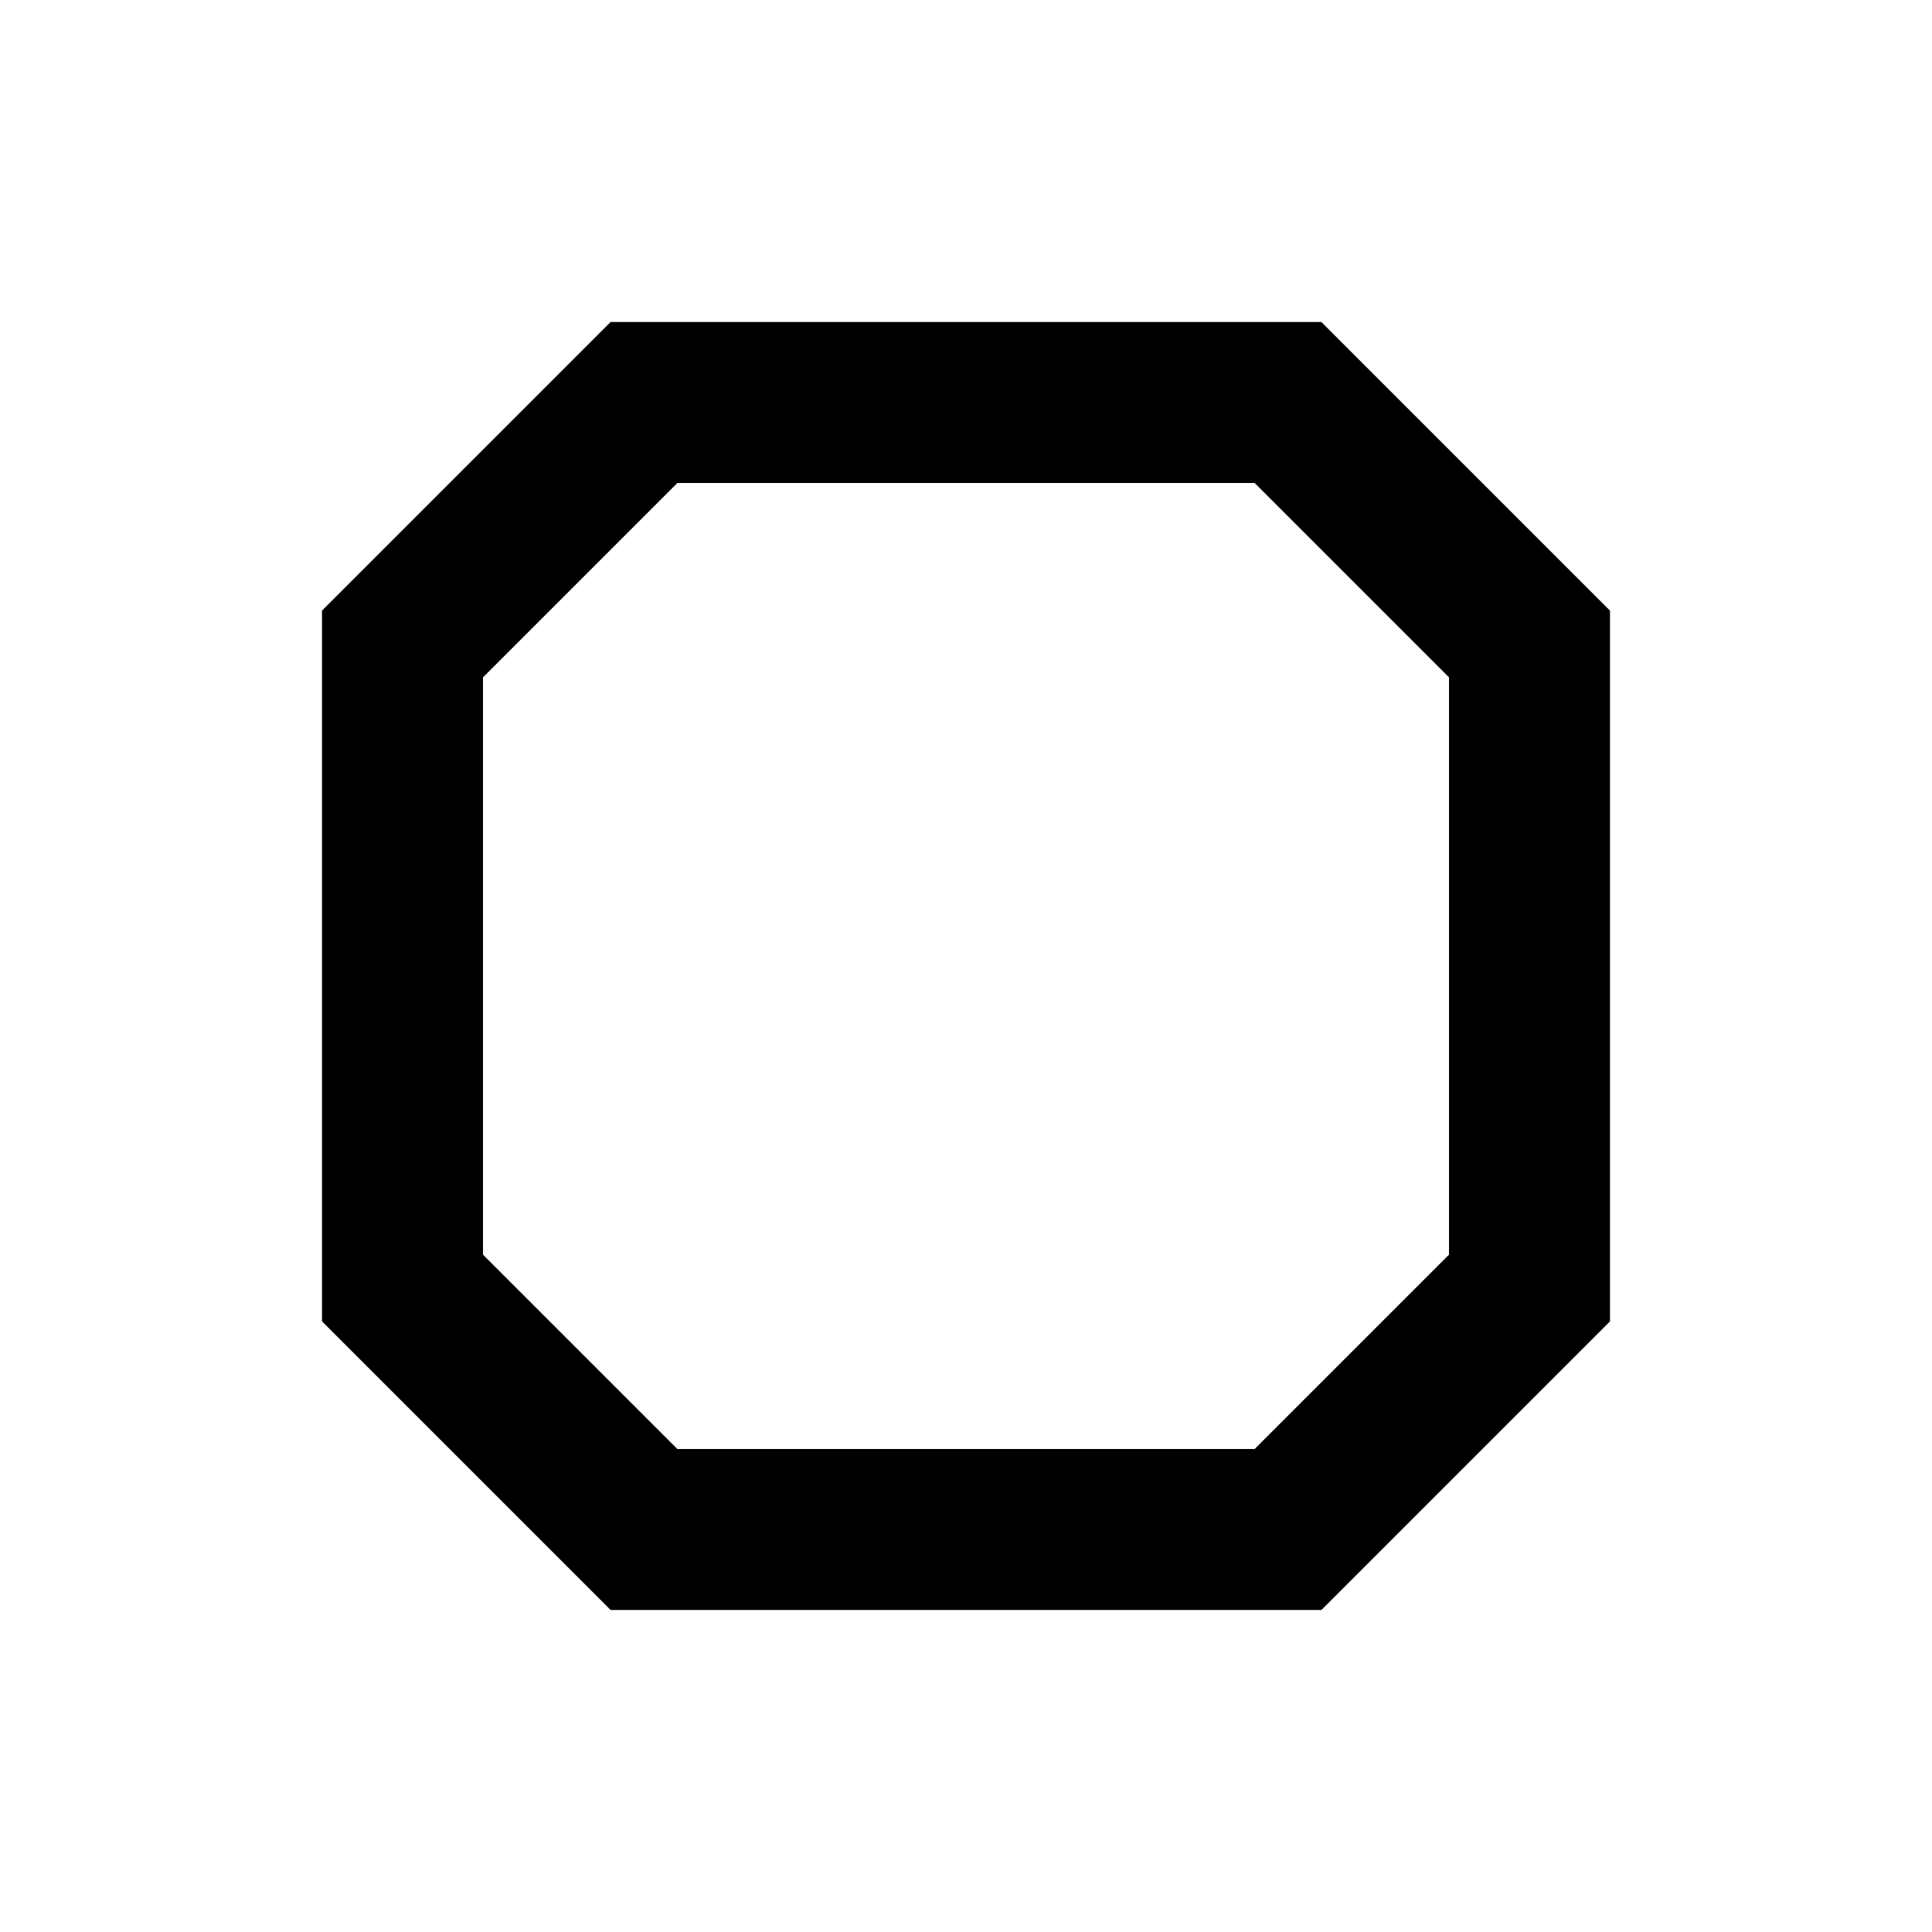
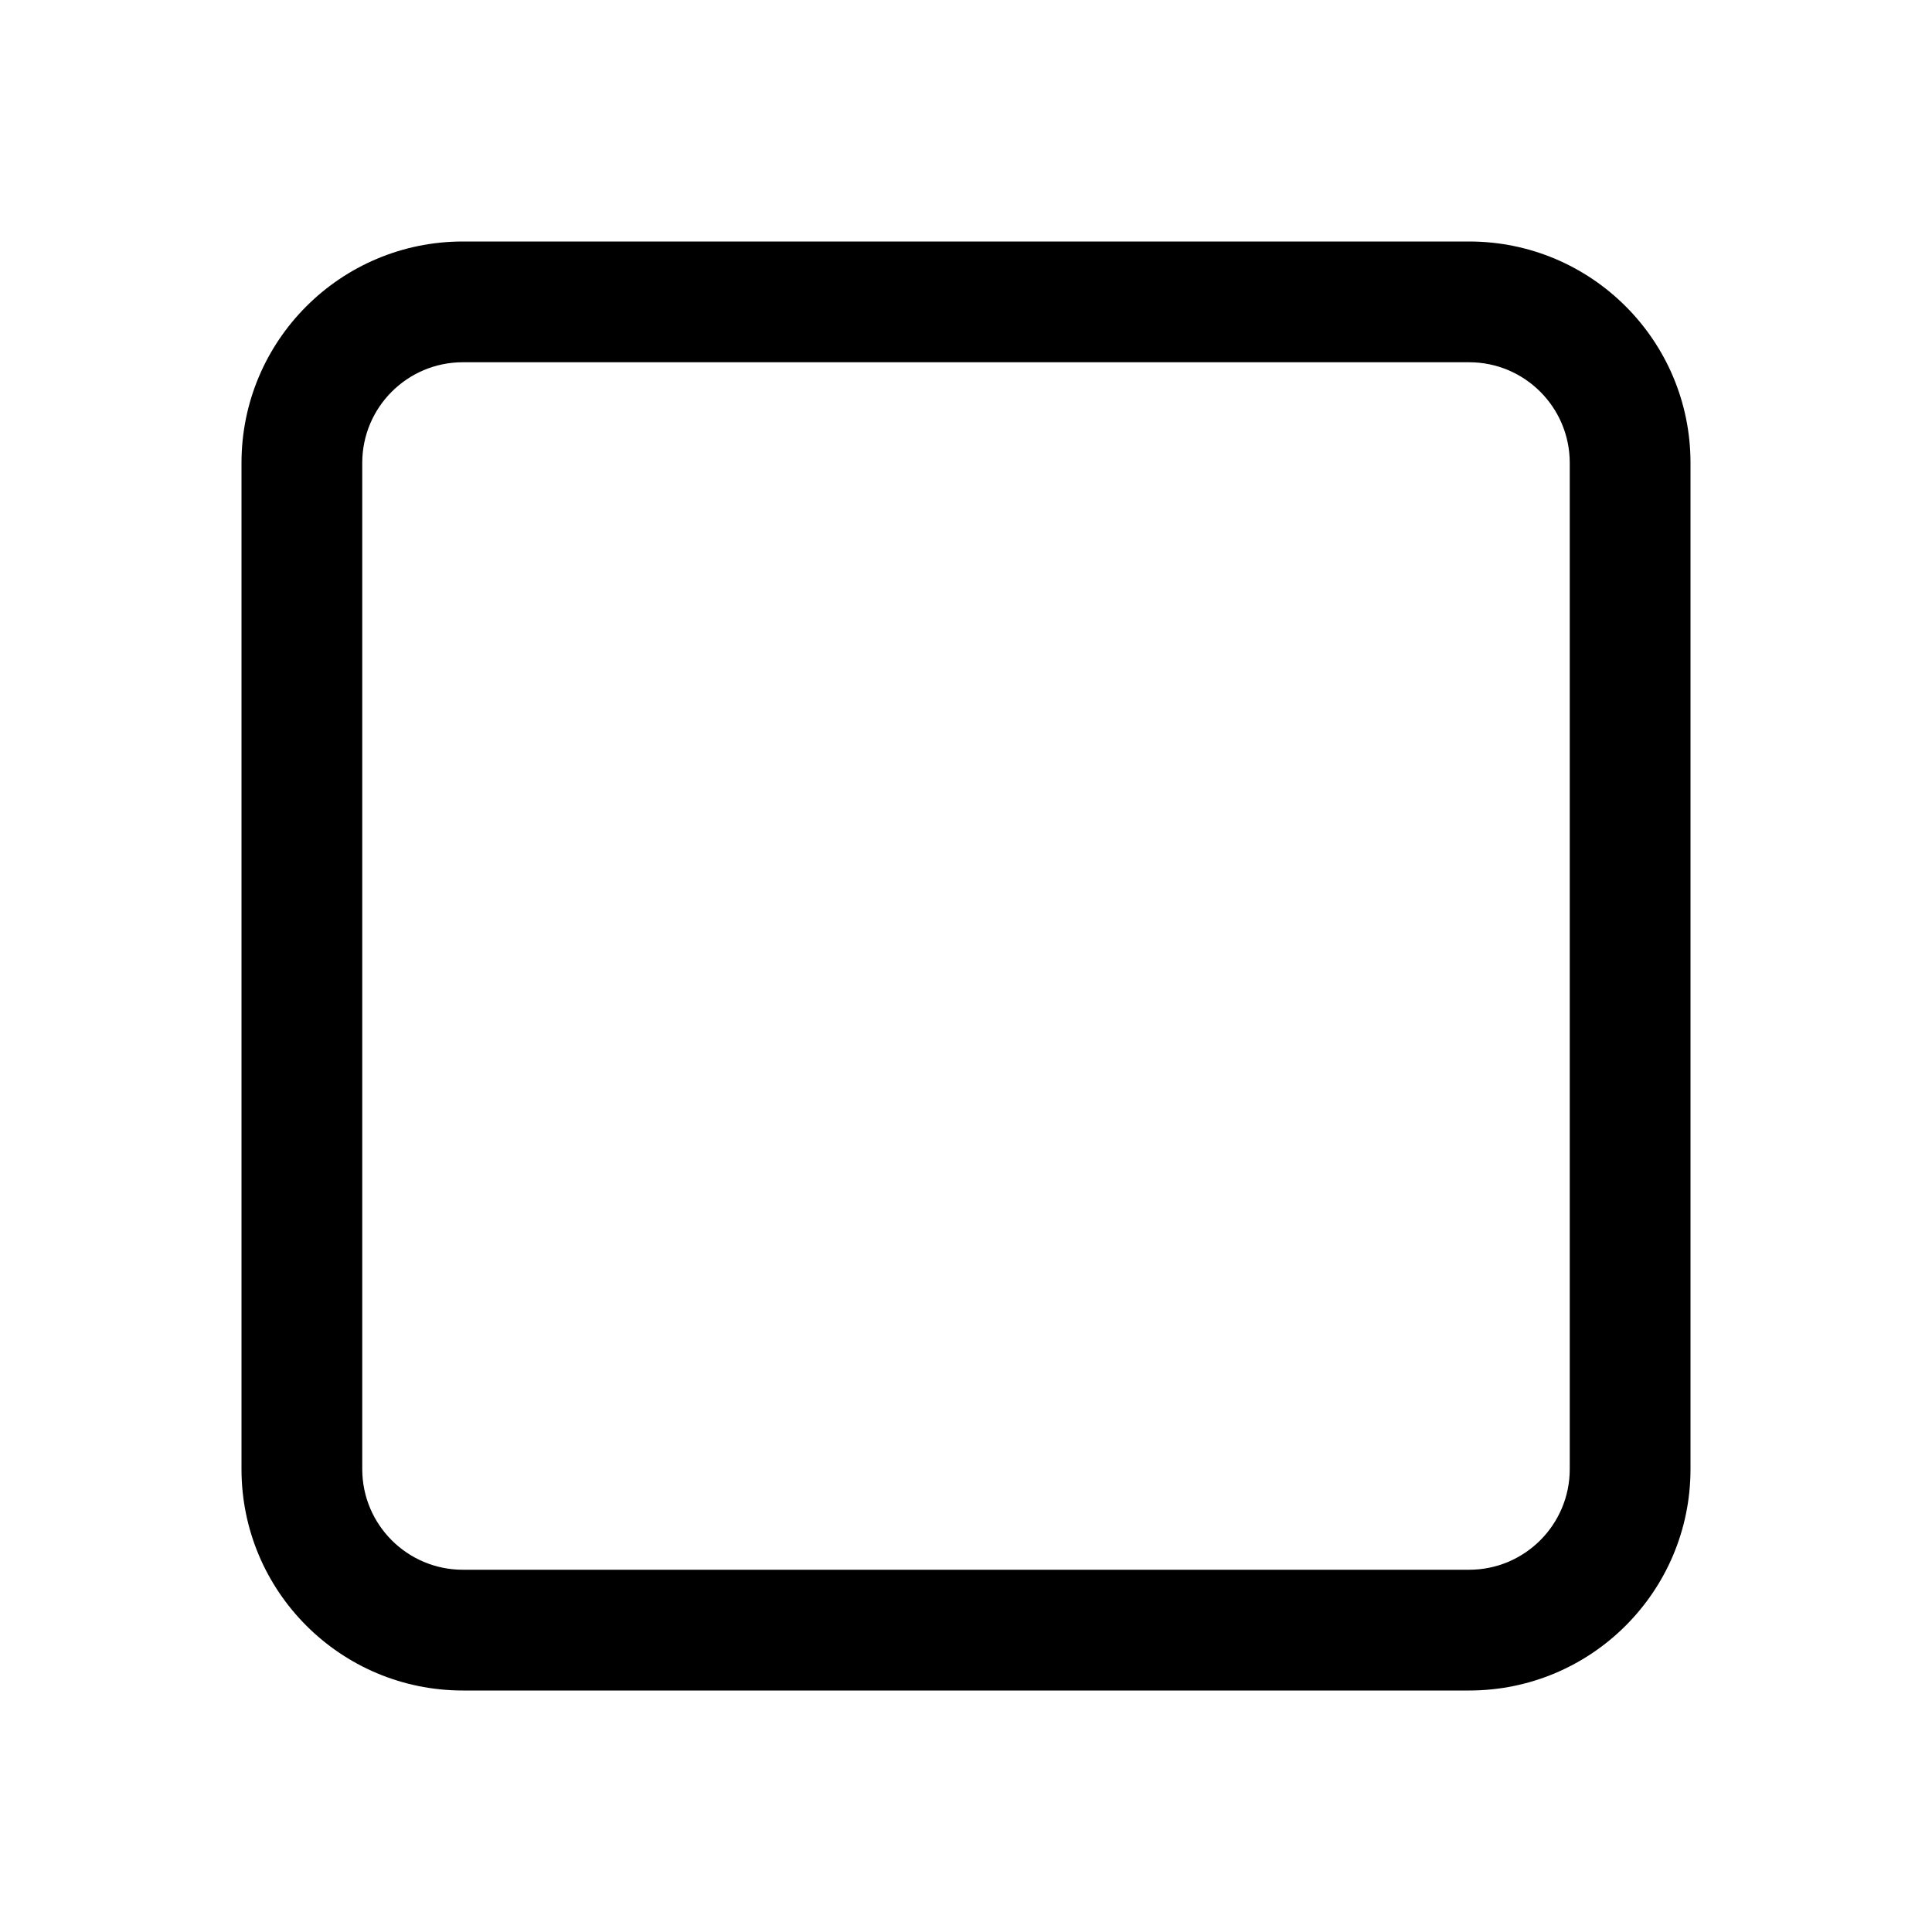
<svg xmlns="http://www.w3.org/2000/svg" width="24" height="24" viewBox="0 0 24 24">
-   <path fill="none" stroke="currentColor" stroke-width="2" stroke-linejoin="miter" d="M8 5h8l3 3v8l-3 3H8l-3-3V8z" />
+   <path fill="currentColor" d="M5.75 3h12.5A2.75 2.75 0 0 1 21 5.75v12.5A2.75 2.75 0 0 1 18.25 21H5.75A2.75 2.75 0 0 1 3 18.25V5.75A2.75 2.75 0 0 1 5.75 3m0 1.5c-.69 0-1.25.56-1.25 1.25v12.5c0 .69.56 1.25 1.25 1.25h12.5c.69 0 1.25-.56 1.25-1.25V5.75c0-.69-.56-1.25-1.25-1.25z" />
</svg>
